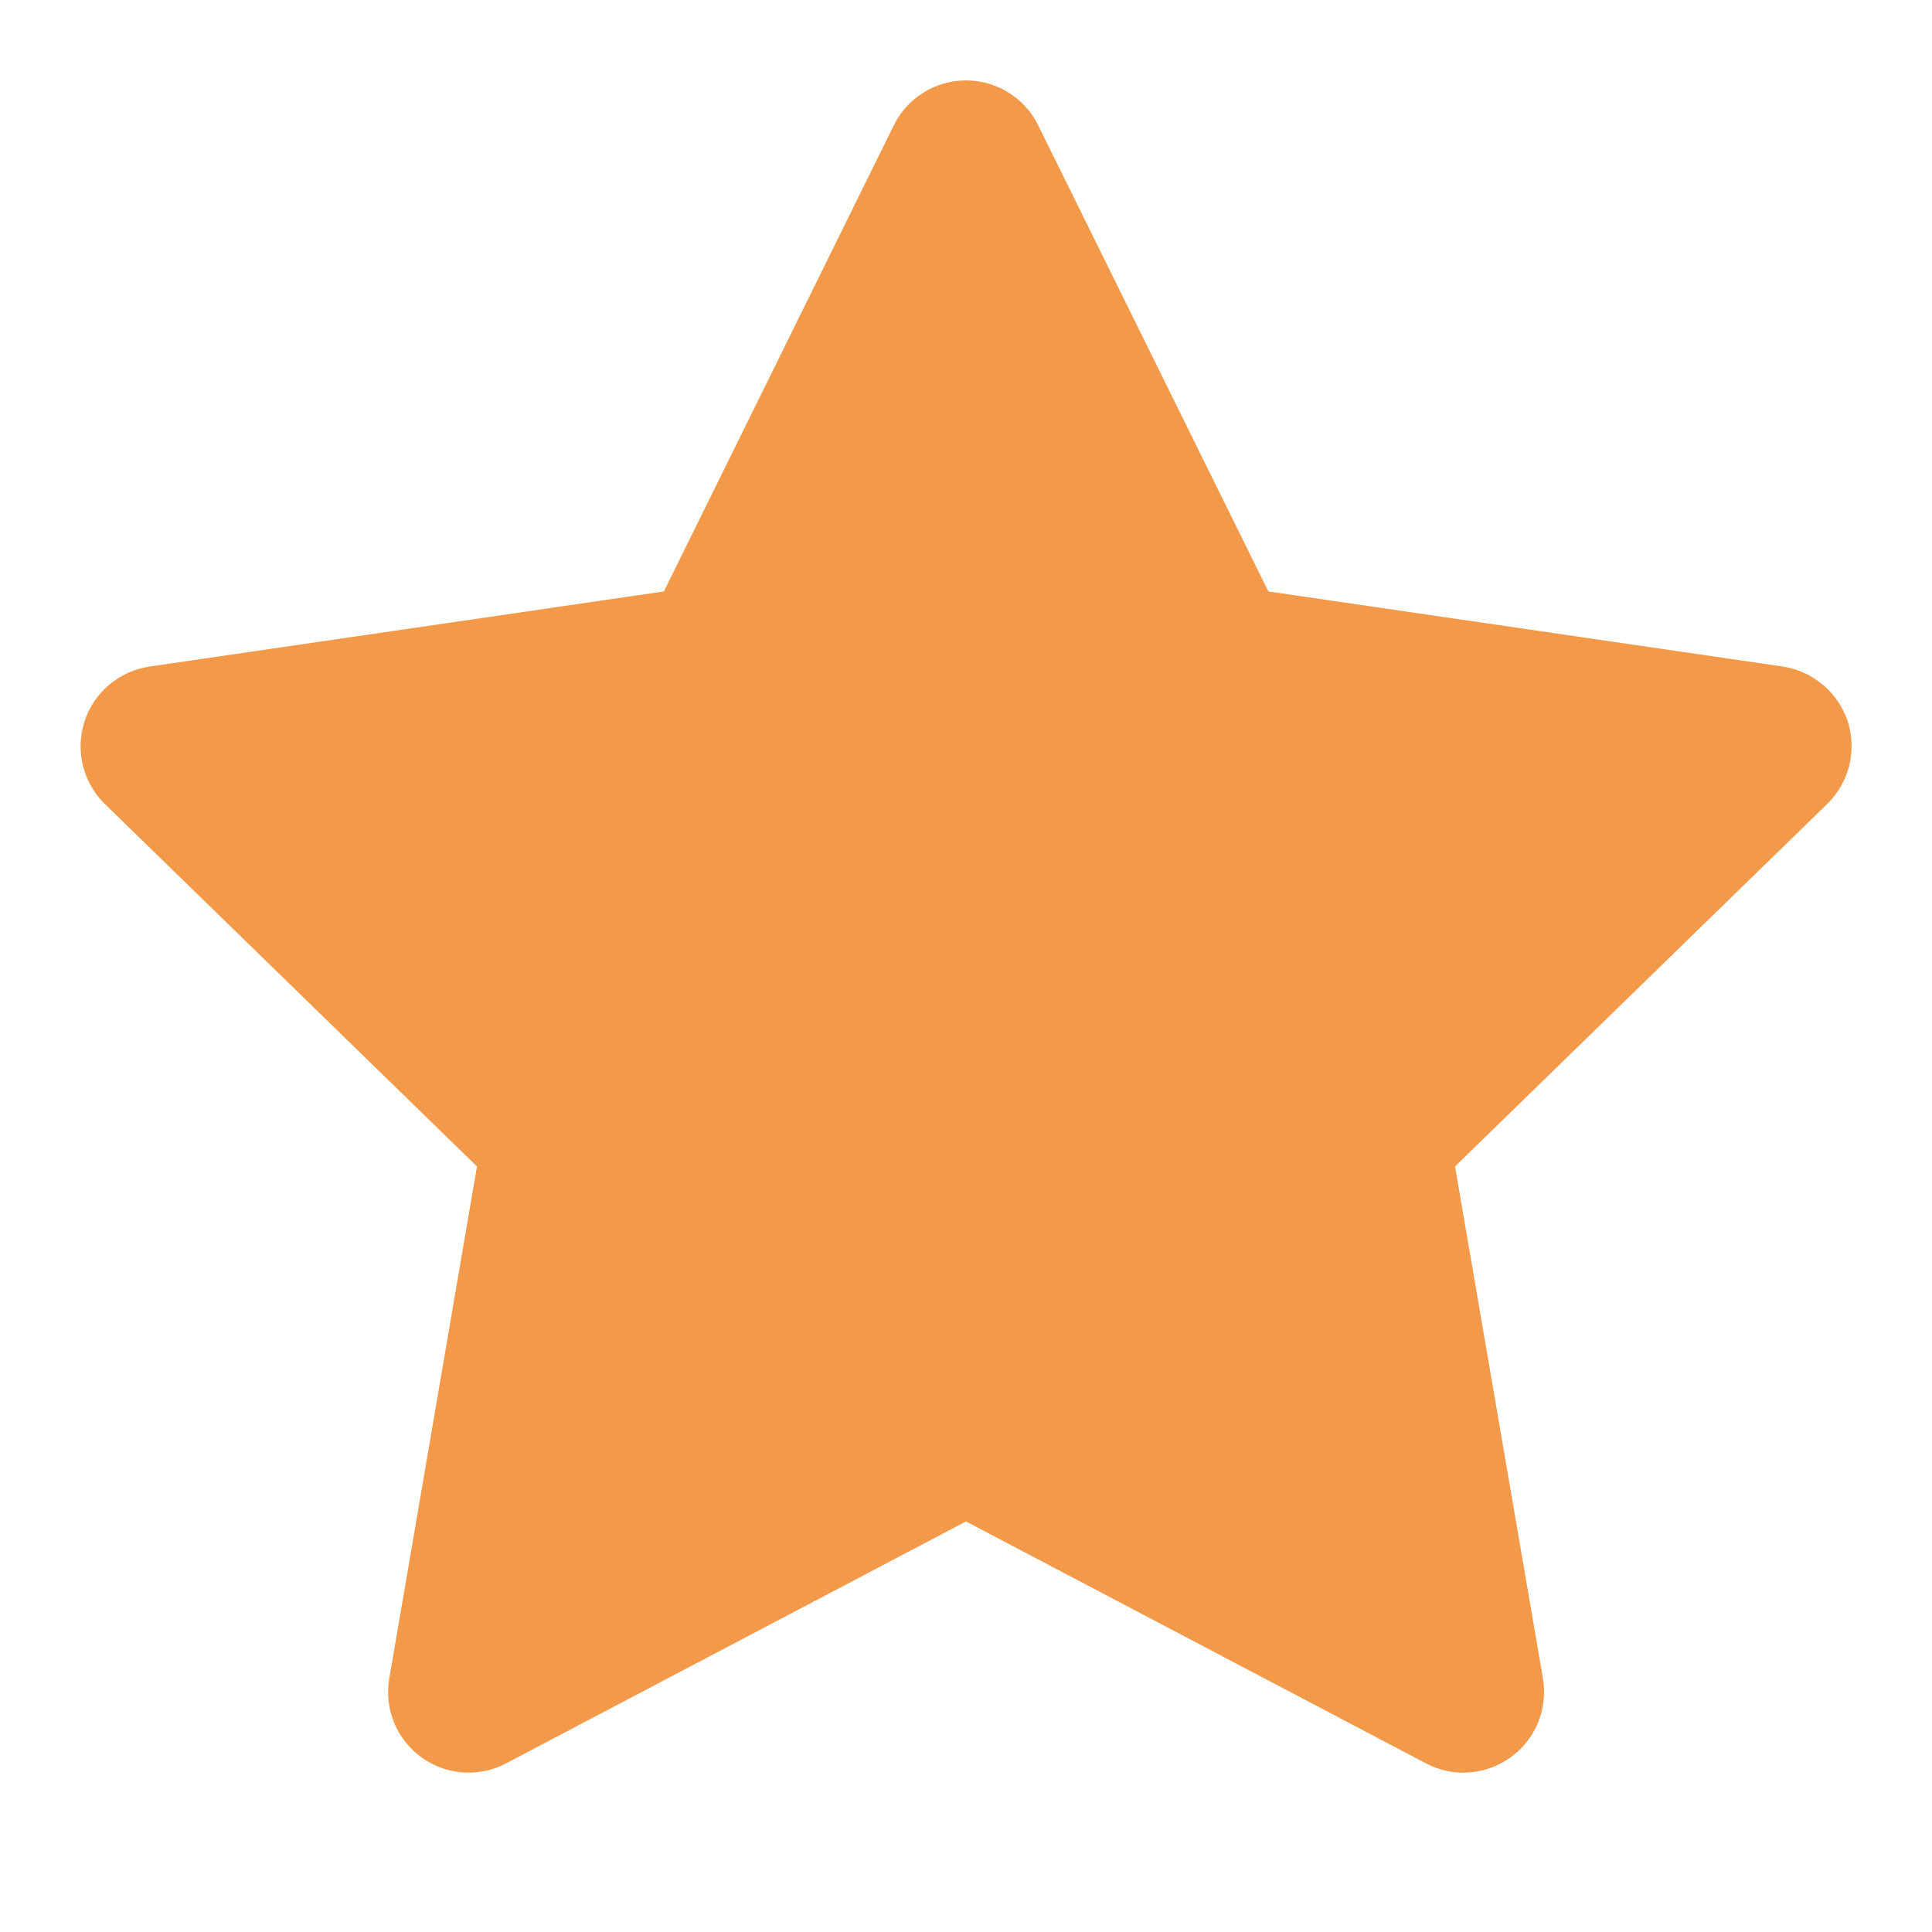
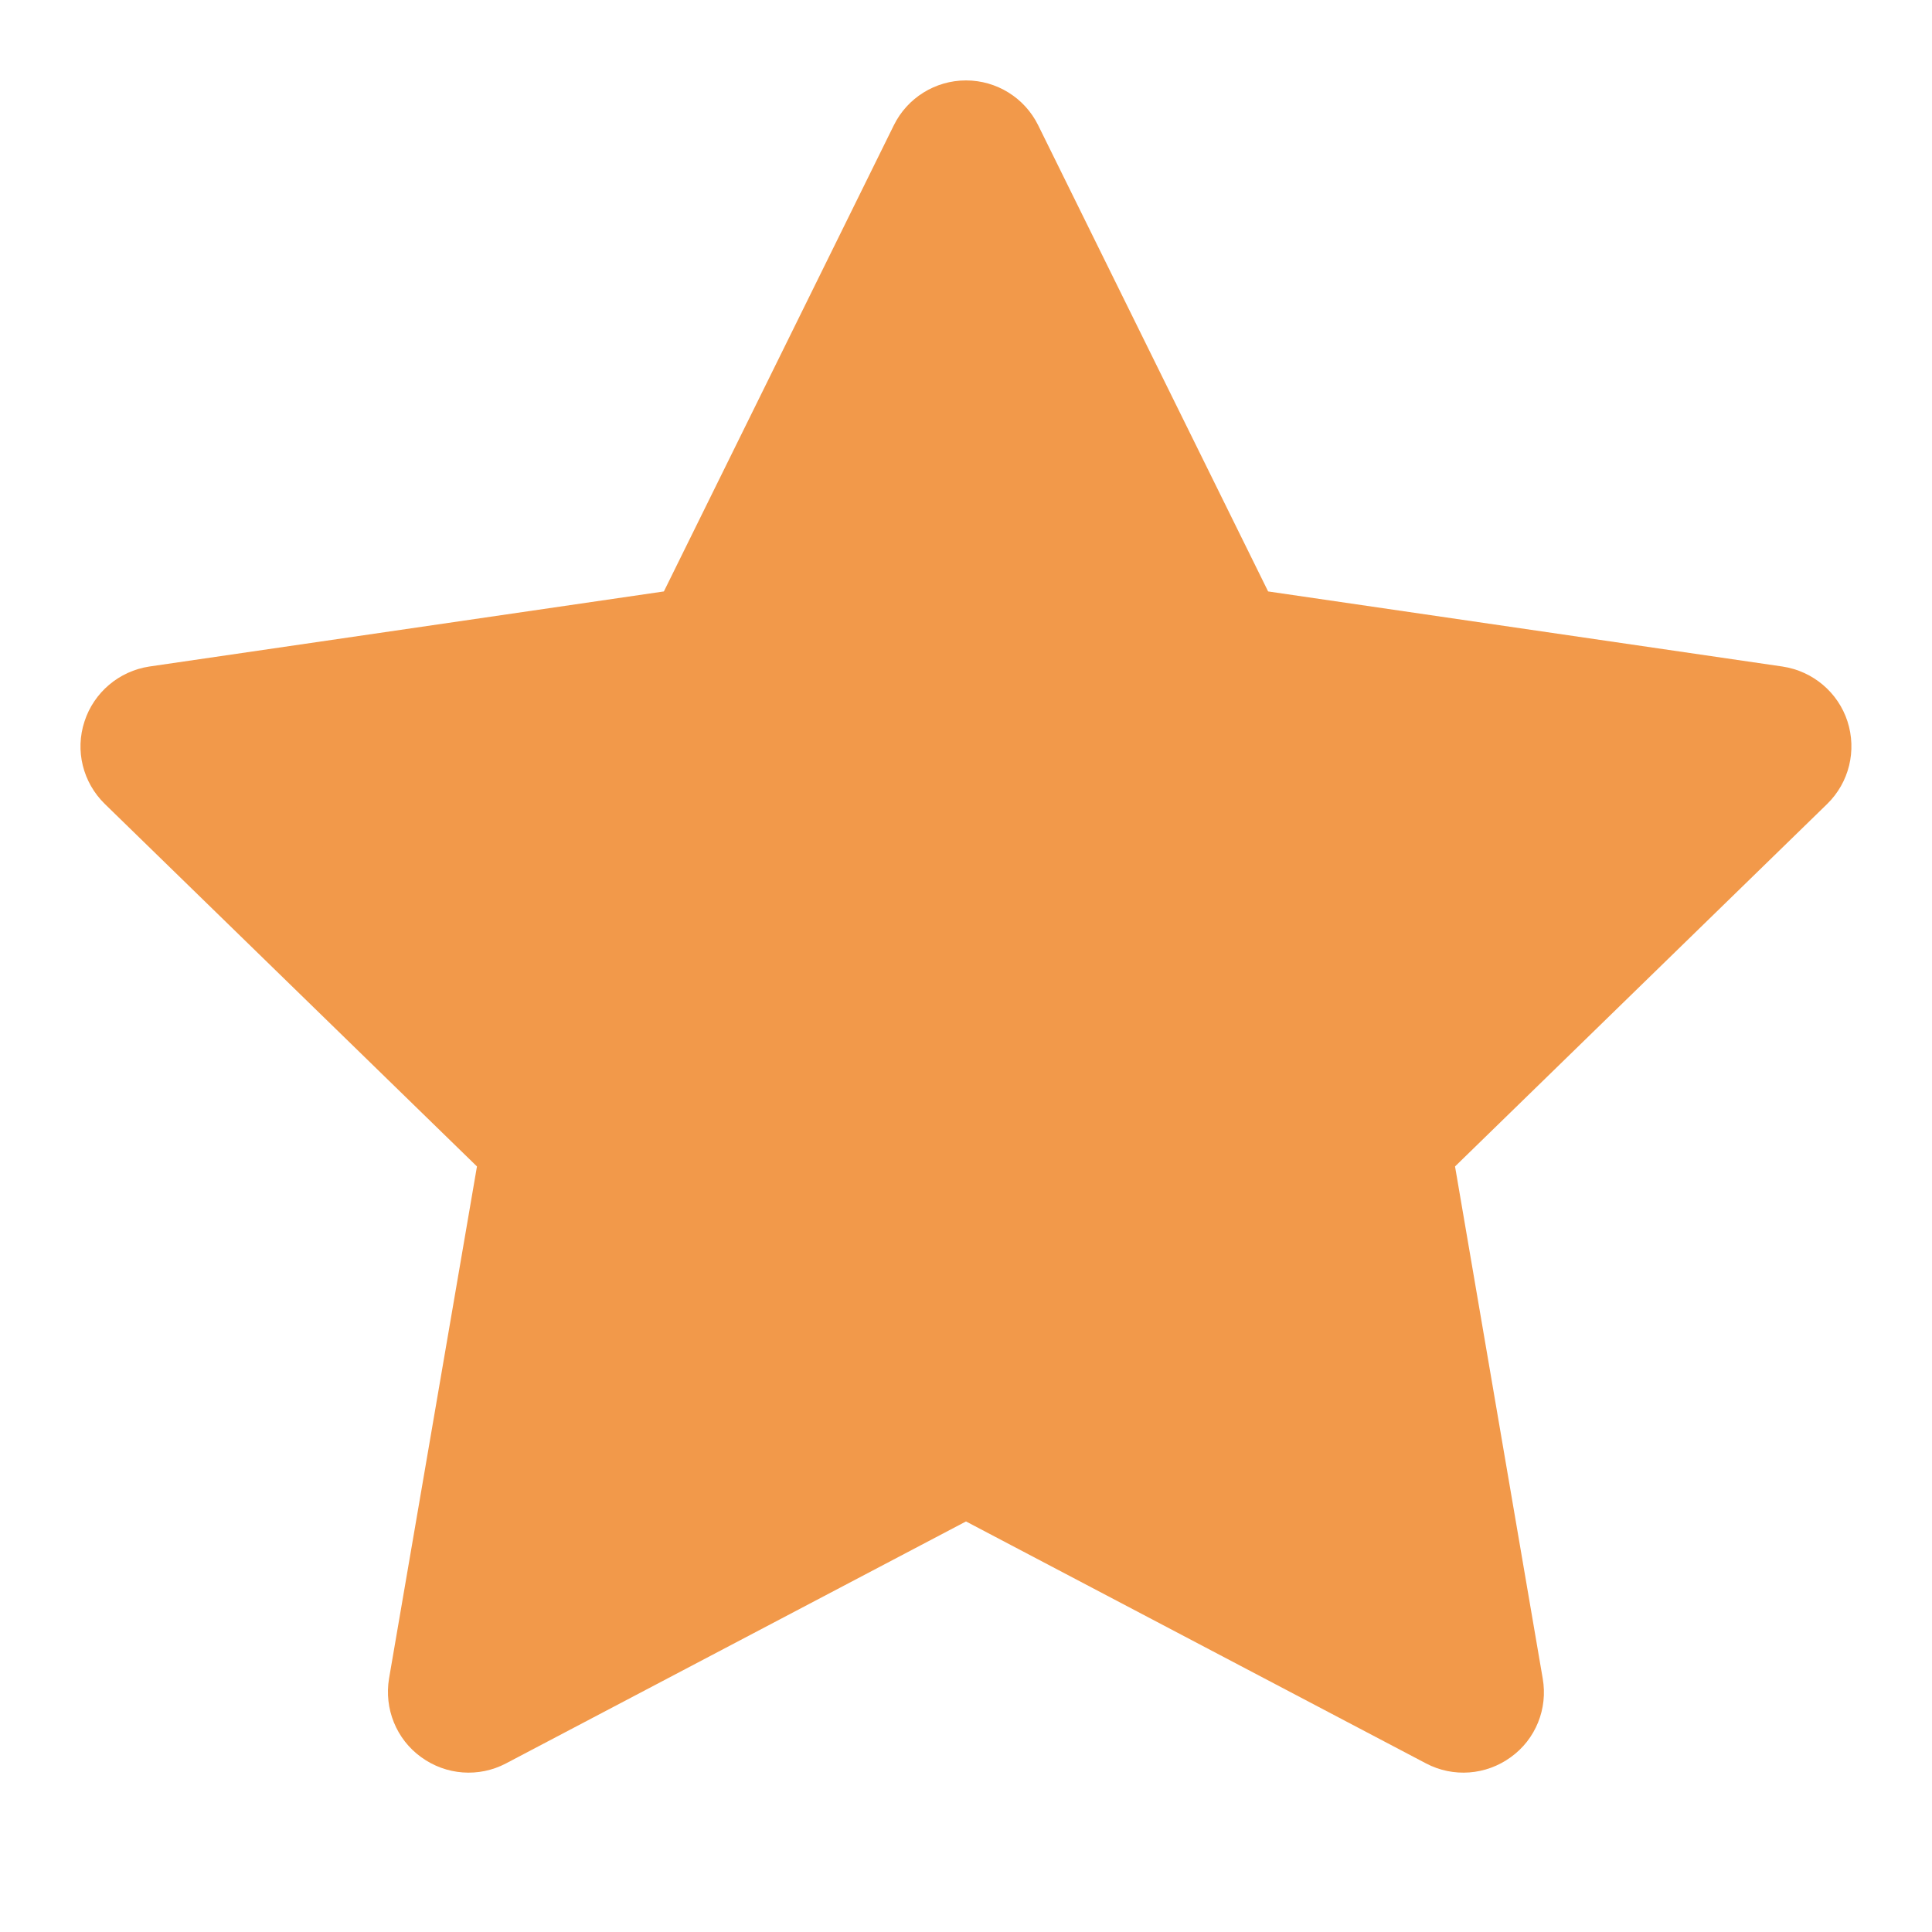
- <svg xmlns="http://www.w3.org/2000/svg" width="8" height="8" viewBox="0 0 8 8">
-   <path fill-rule="evenodd" clip-rule="evenodd" d="M4 0.333C4.127 0.333 4.243 0.405 4.299 0.519L5.252 2.449L7.382 2.76C7.507 2.779 7.611 2.867 7.651 2.987C7.69 3.108 7.657 3.24 7.566 3.329L6.025 4.83L6.389 6.95C6.41 7.075 6.359 7.202 6.256 7.276C6.153 7.351 6.017 7.361 5.905 7.302L4 6.3L2.095 7.302C1.983 7.361 1.847 7.351 1.744 7.276C1.642 7.202 1.59 7.075 1.612 6.95L1.975 4.83L0.434 3.329C0.343 3.24 0.311 3.108 0.35 2.987C0.389 2.867 0.493 2.779 0.619 2.76L2.749 2.449L3.701 0.519C3.757 0.405 3.873 0.333 4 0.333ZM4 1.42L3.269 2.901C3.221 2.999 3.127 3.067 3.018 3.083L1.383 3.322L2.566 4.475C2.645 4.551 2.681 4.662 2.662 4.77L2.383 6.397L3.845 5.628C3.942 5.577 4.058 5.577 4.155 5.628L5.617 6.397L5.338 4.77C5.32 4.662 5.356 4.551 5.434 4.475L6.617 3.322L4.982 3.083C4.874 3.067 4.78 2.999 4.731 2.901L4 1.42Z" fill="#F2994A" />
+ <svg xmlns="http://www.w3.org/2000/svg" width="8" height="8" viewBox="0 0 8 8" fill="none">
+   <path fill-rule="evenodd" clip-rule="evenodd" d="M4 0.333C4.127 0.333 4.243 0.405 4.299 0.519L5.251 2.449L7.381 2.76C7.507 2.779 7.611 2.867 7.65 2.987C7.689 3.108 7.657 3.24 7.566 3.329L6.025 4.83L6.388 6.95C6.41 7.075 6.359 7.202 6.256 7.276C6.153 7.351 6.017 7.361 5.905 7.302L4 6.3L2.095 7.302C1.983 7.361 1.847 7.351 1.744 7.276C1.641 7.202 1.59 7.075 1.611 6.95L1.975 4.83L0.434 3.329C0.343 3.24 0.31 3.108 0.35 2.987C0.389 2.867 0.493 2.779 0.618 2.76L2.749 2.449L3.701 0.519C3.757 0.405 3.873 0.333 4 0.333ZM4 1.42L3.269 2.901C3.22 2.999 3.127 3.067 3.018 3.083L1.383 3.322L2.566 4.475C2.644 4.551 2.68 4.662 2.662 4.77L2.383 6.397L3.845 5.628C3.942 5.577 4.058 5.577 4.155 5.628L5.617 6.397L5.338 4.77C5.32 4.662 5.355 4.551 5.434 4.475L6.617 3.322L4.982 3.083C4.873 3.067 4.78 2.999 4.731 2.901L4 1.42Z" fill="#F2994A" />
  <path d="M2.333 5L1 3L3 2.667L4 1L5 2.667L7 3.333L5.667 4.667L6 7L4 6L2 7L2.333 5Z" fill="#F2994A" />
</svg>
